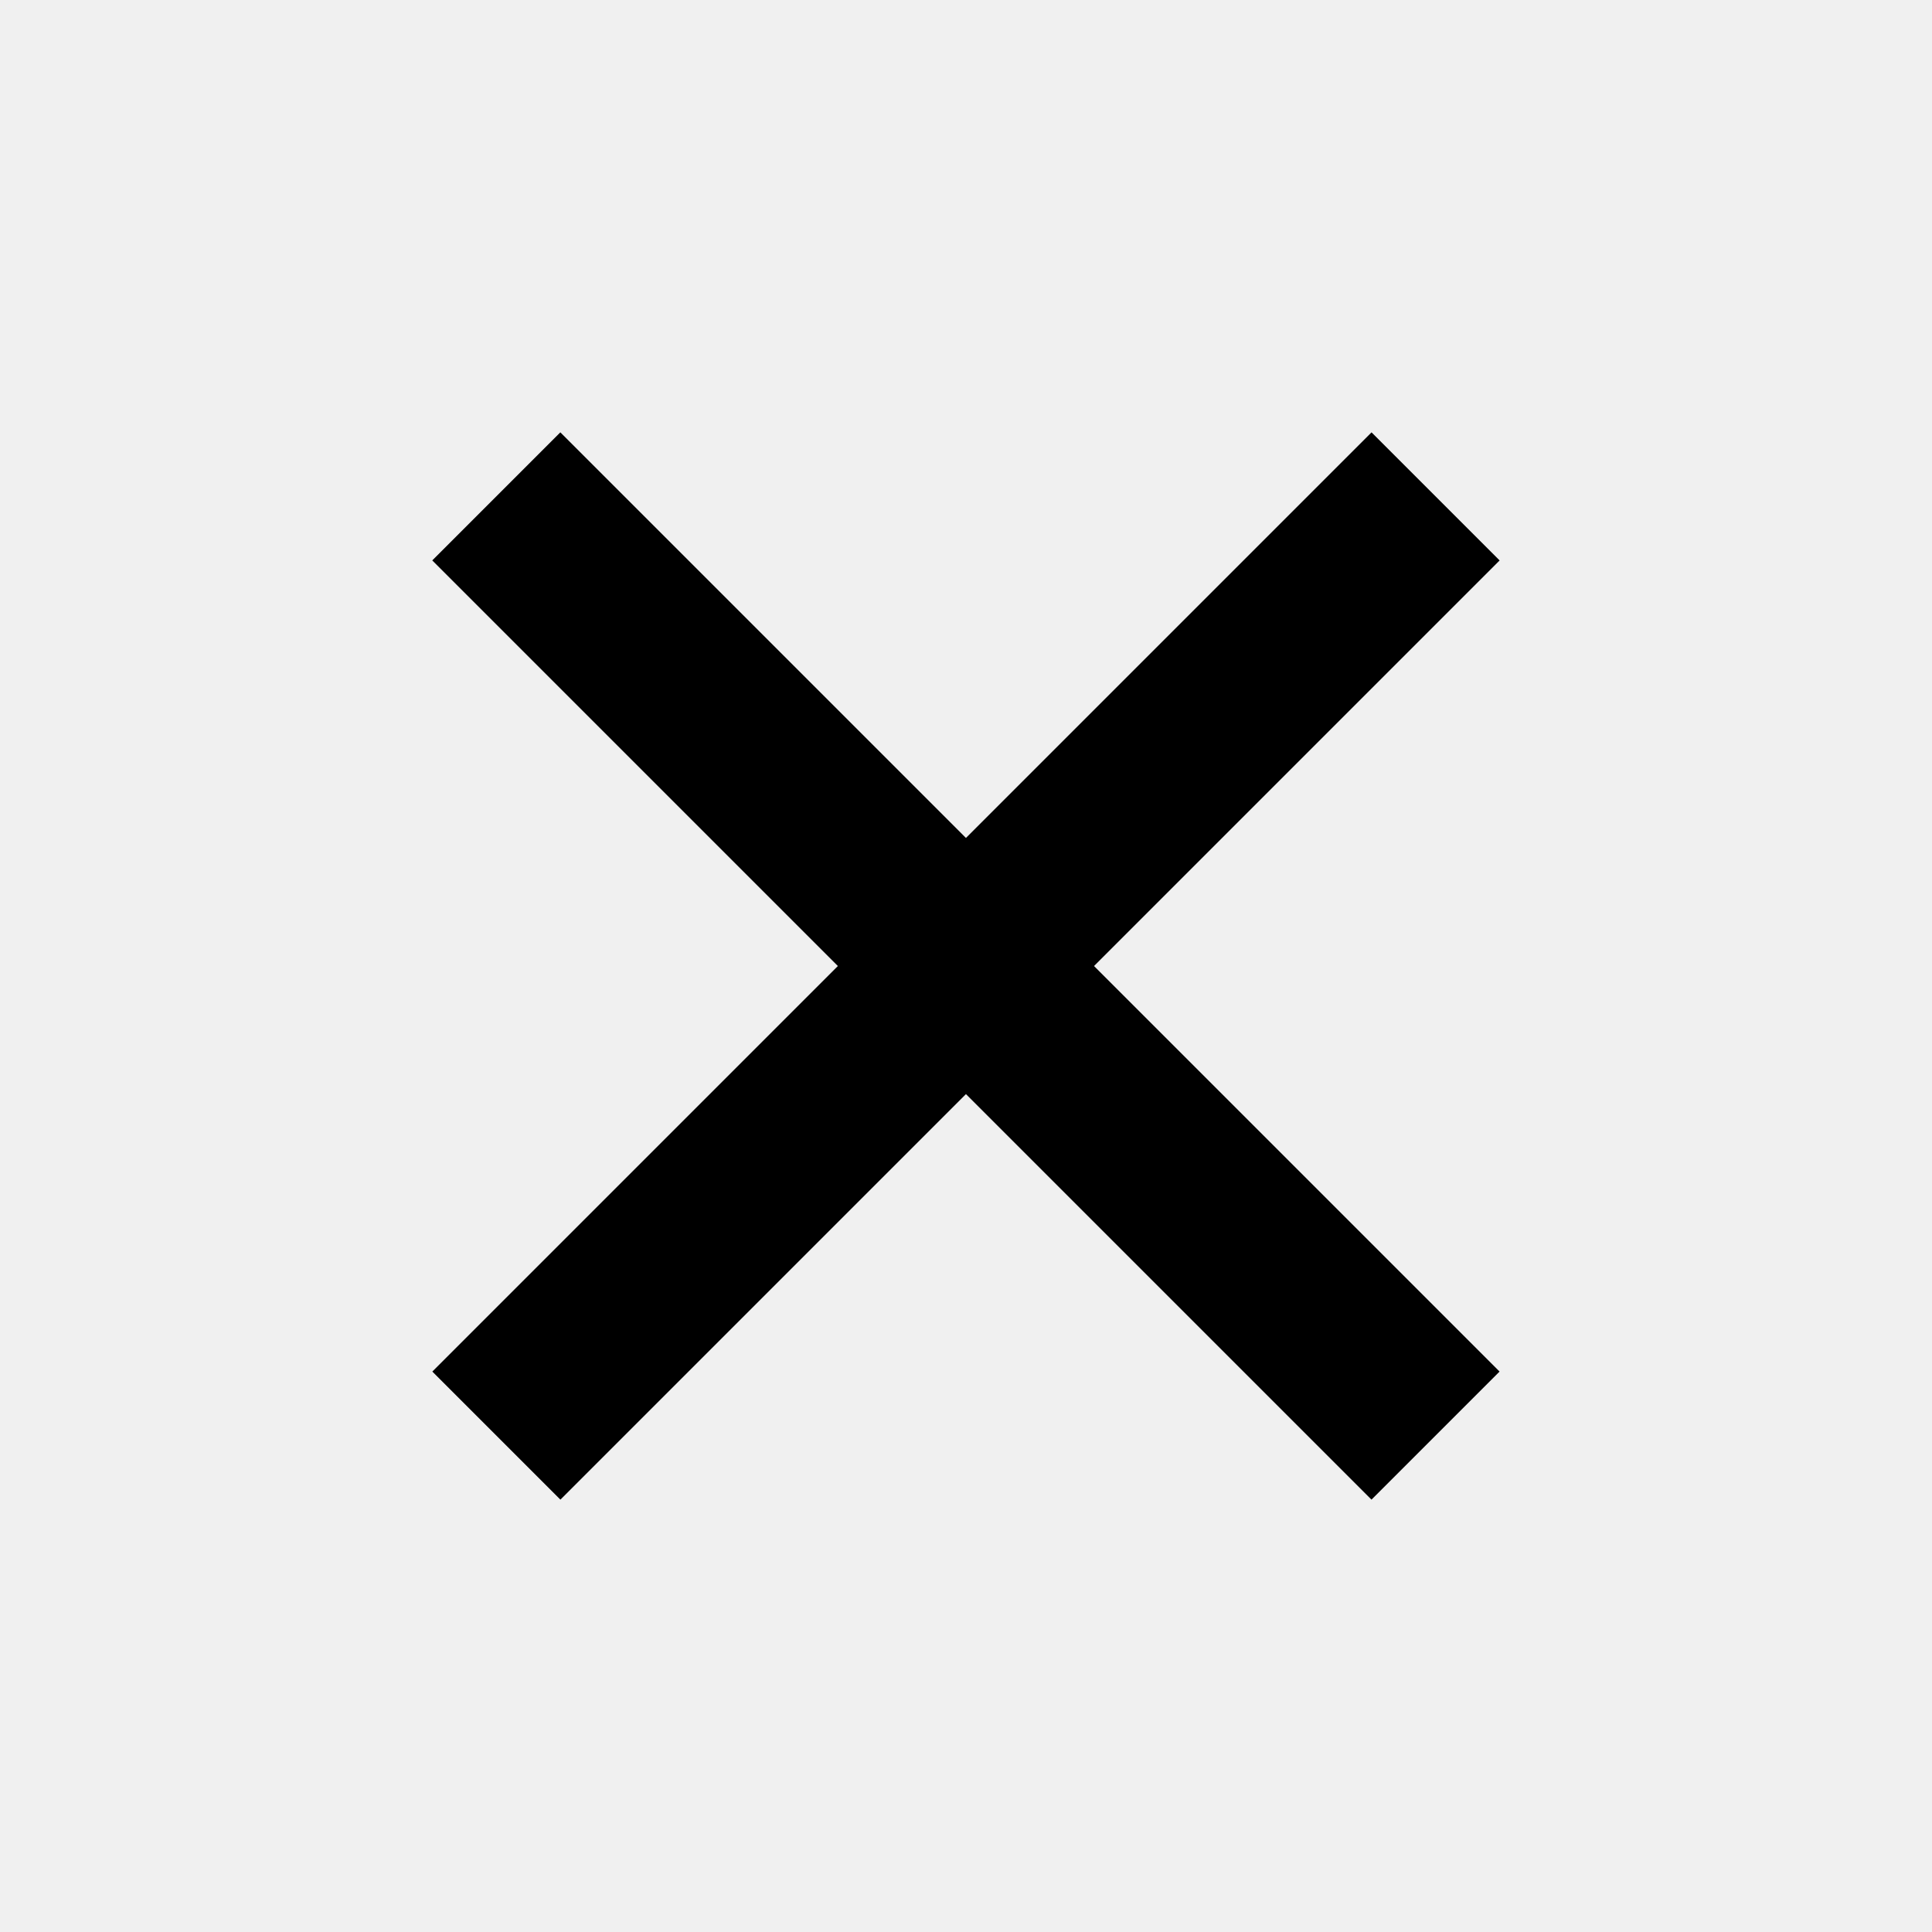
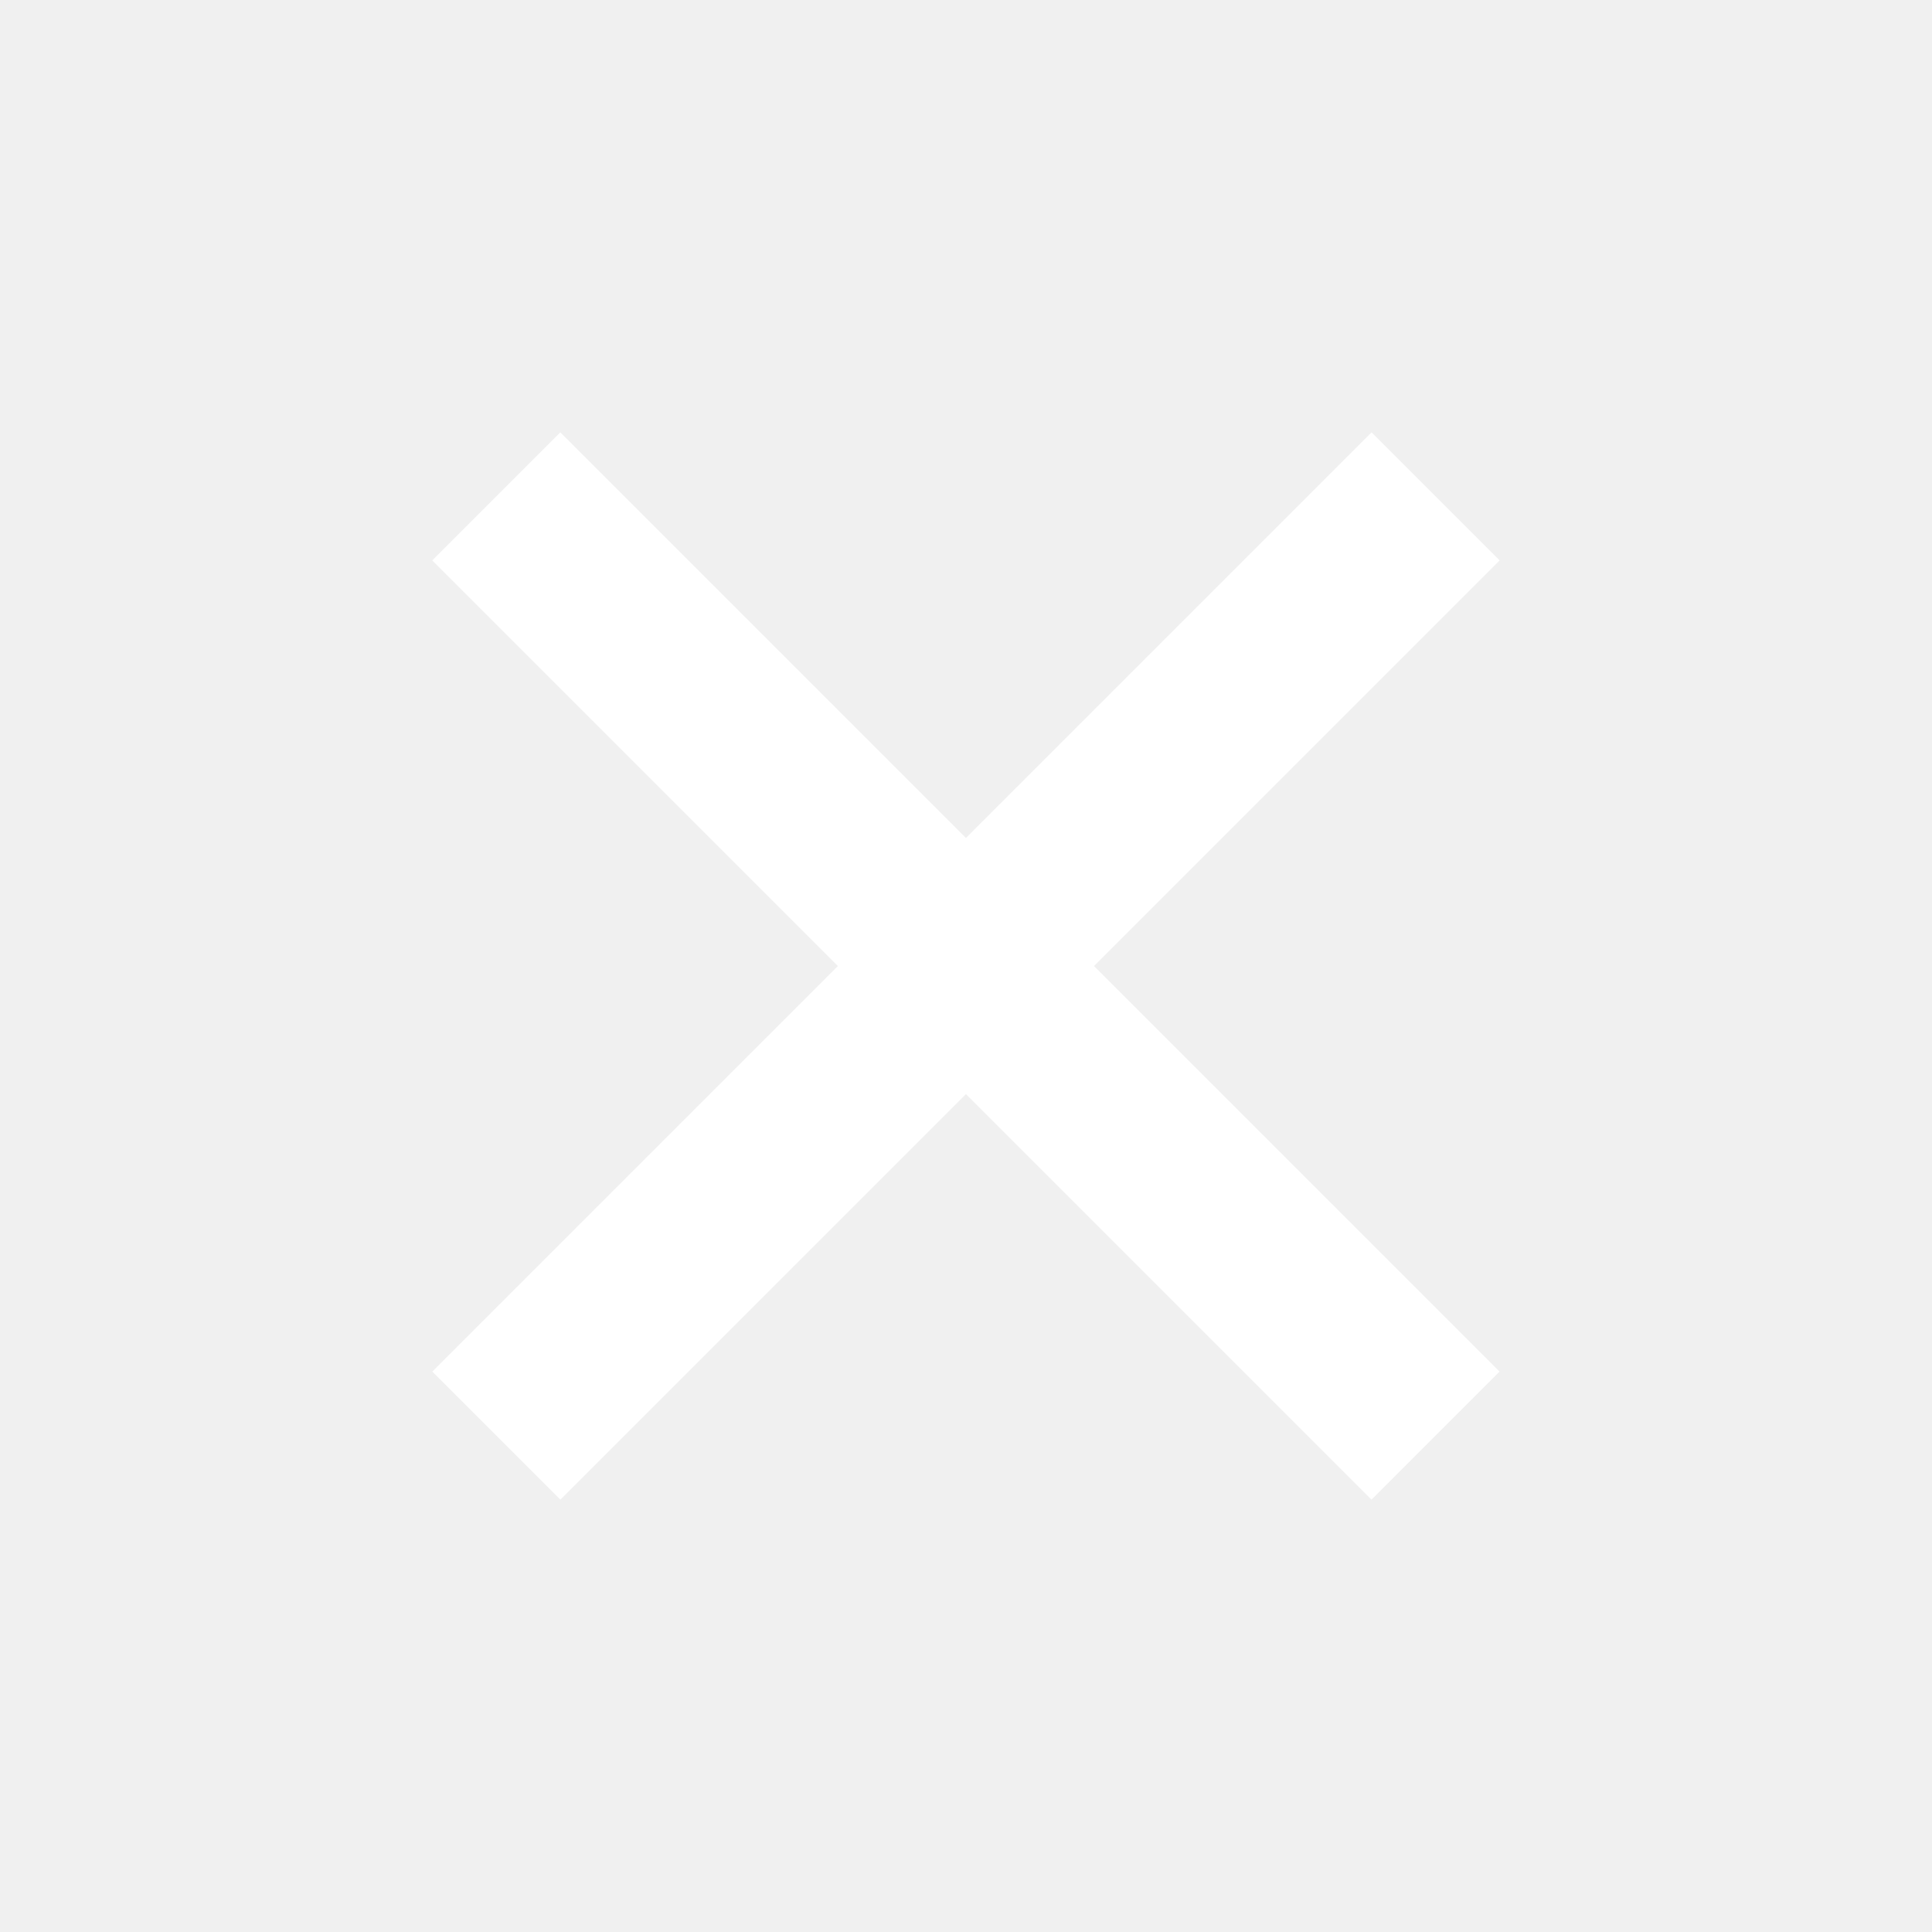
<svg xmlns="http://www.w3.org/2000/svg" width="32" height="32" viewBox="0 0 32 32" fill="none">
  <g id="Group ">
-     <rect id="text__COLOR:font-main" x="7.16" y="9.282" width="3" height="22" transform="rotate(-45 7.16016 9.28249)" fill="black" />
-     <rect id="text__COLOR:font-main_2" x="22.717" y="7.161" width="3" height="22" transform="rotate(45 22.7168 7.16117)" fill="black" />
+     <rect id="text__COLOR:font-main" x="7.16" y="9.282" width="3" height="22" transform="rotate(-45 7.16016 9.28249)" fill="white" />
+     <rect id="text__COLOR:font-main_2" x="22.717" y="7.161" width="3" height="22" transform="rotate(45 22.7168 7.16117)" fill="white" />
  </g>
</svg>
